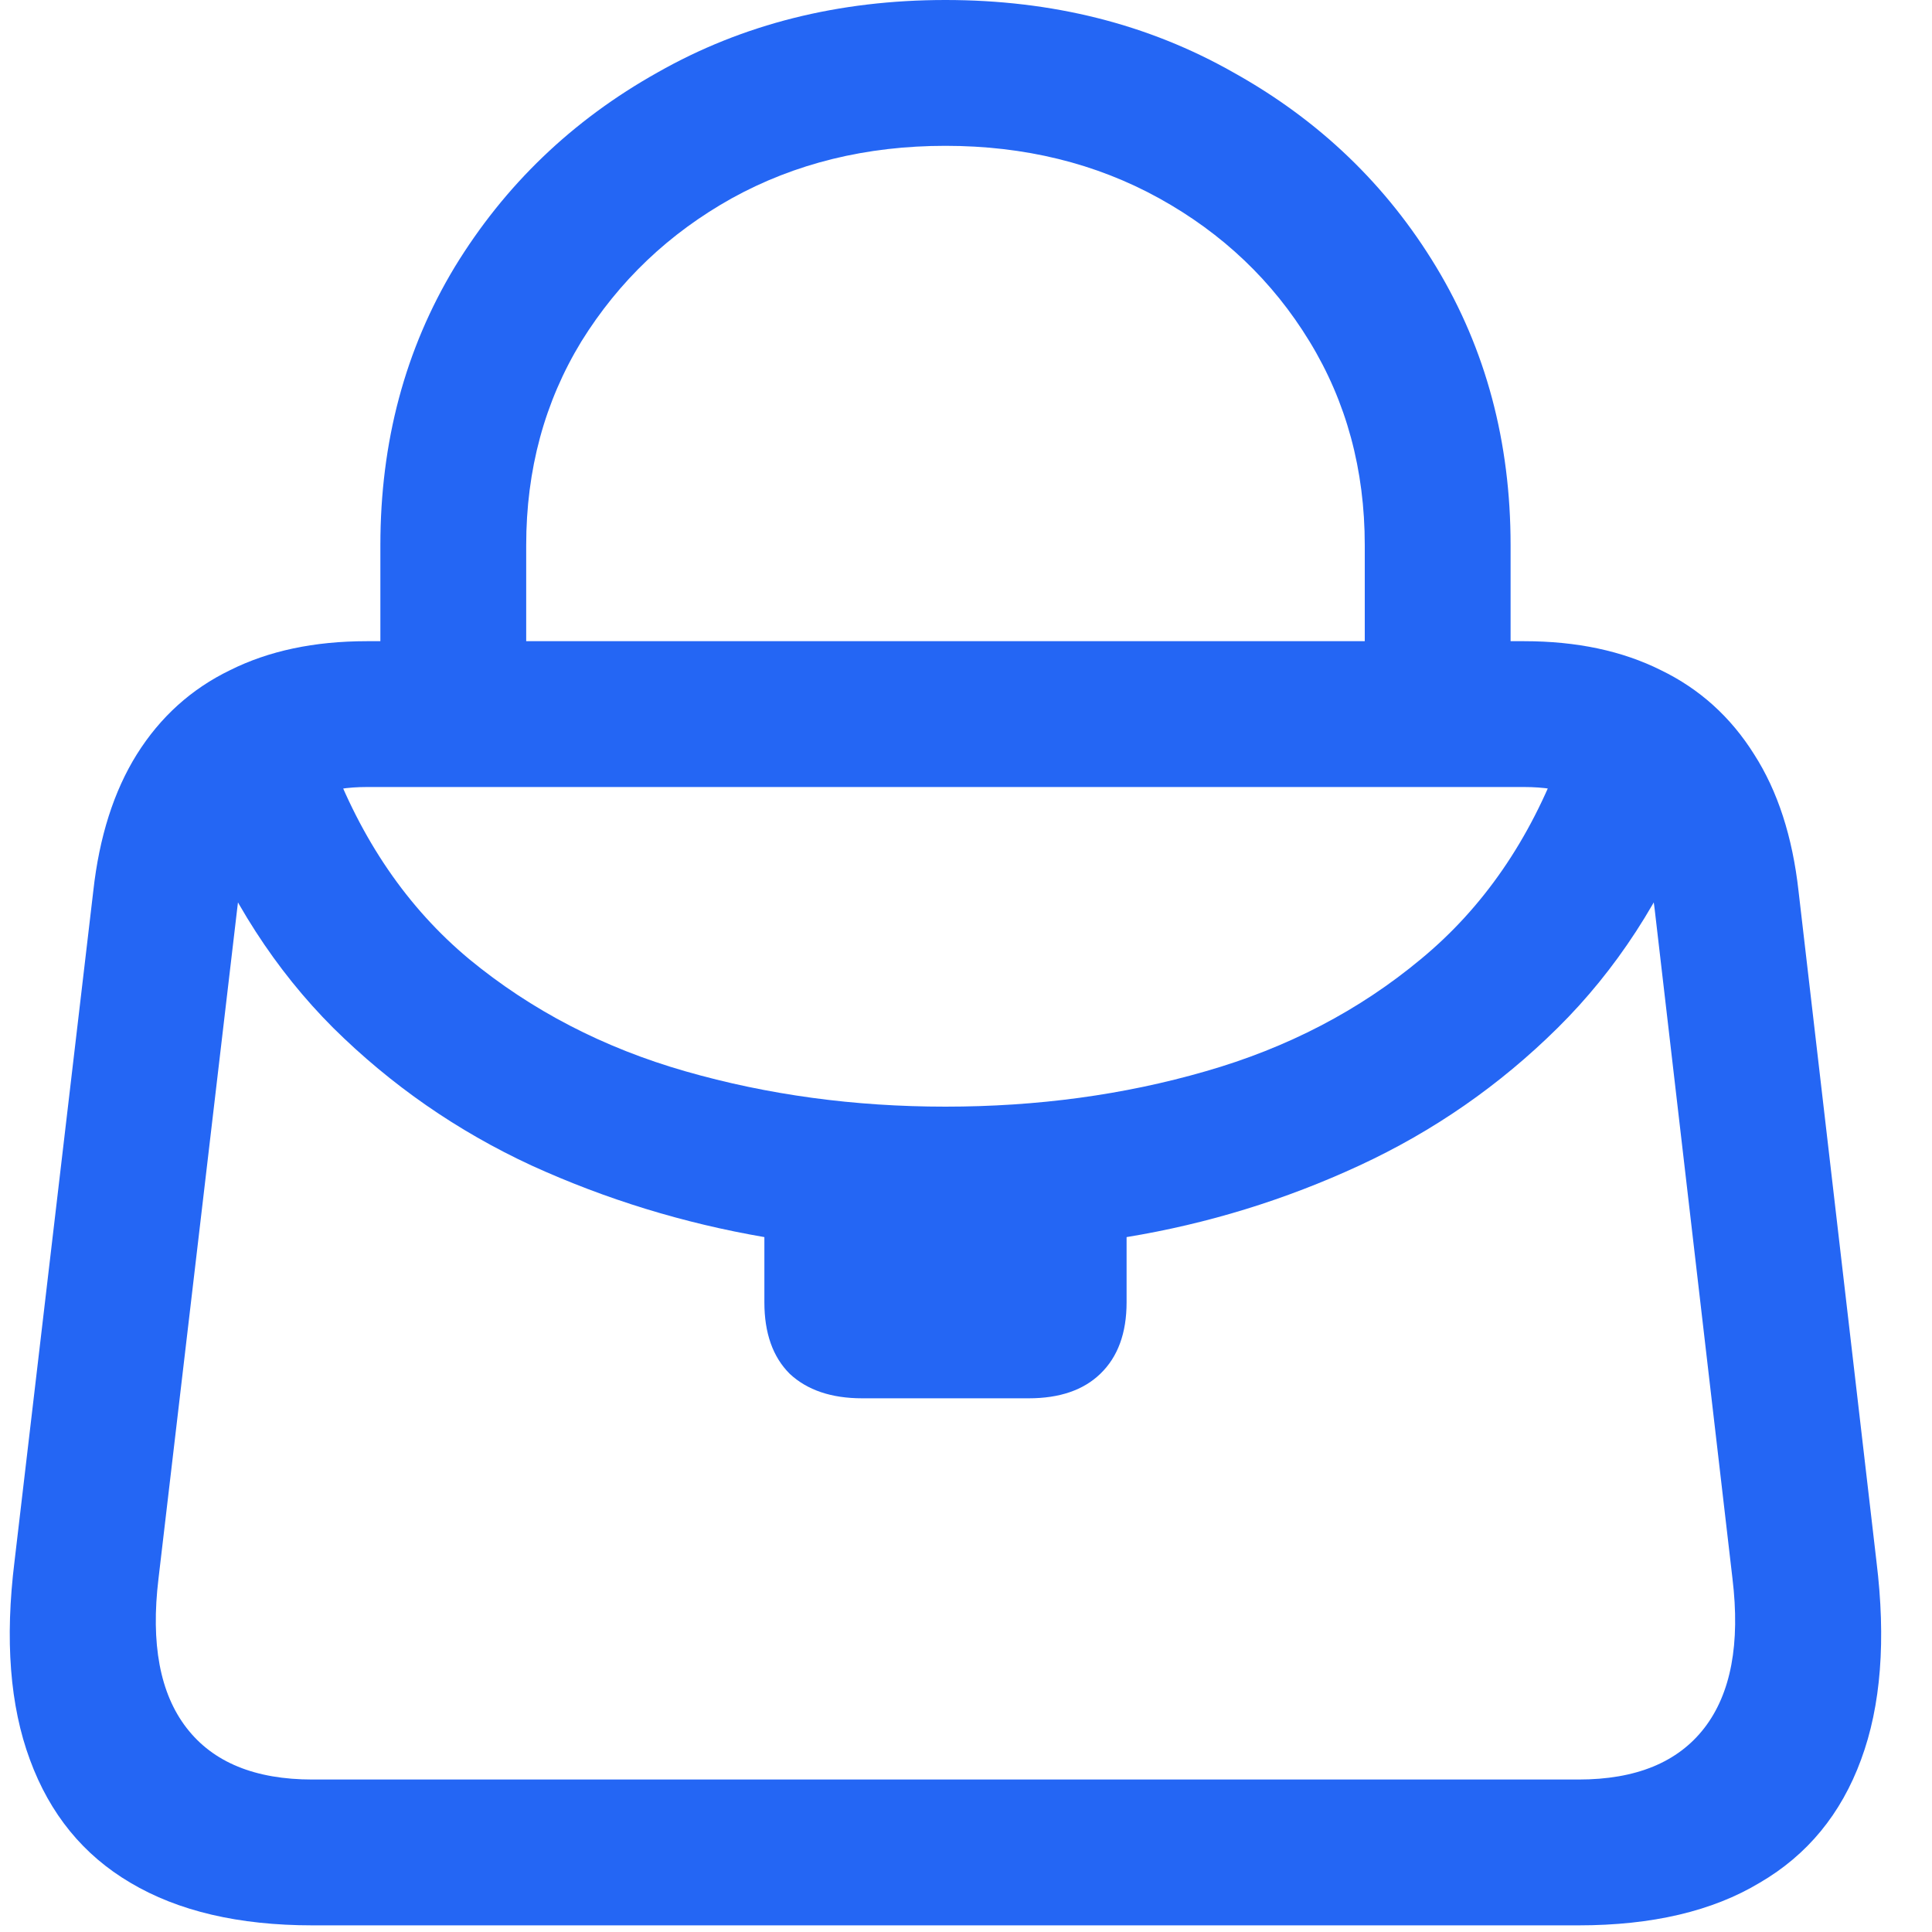
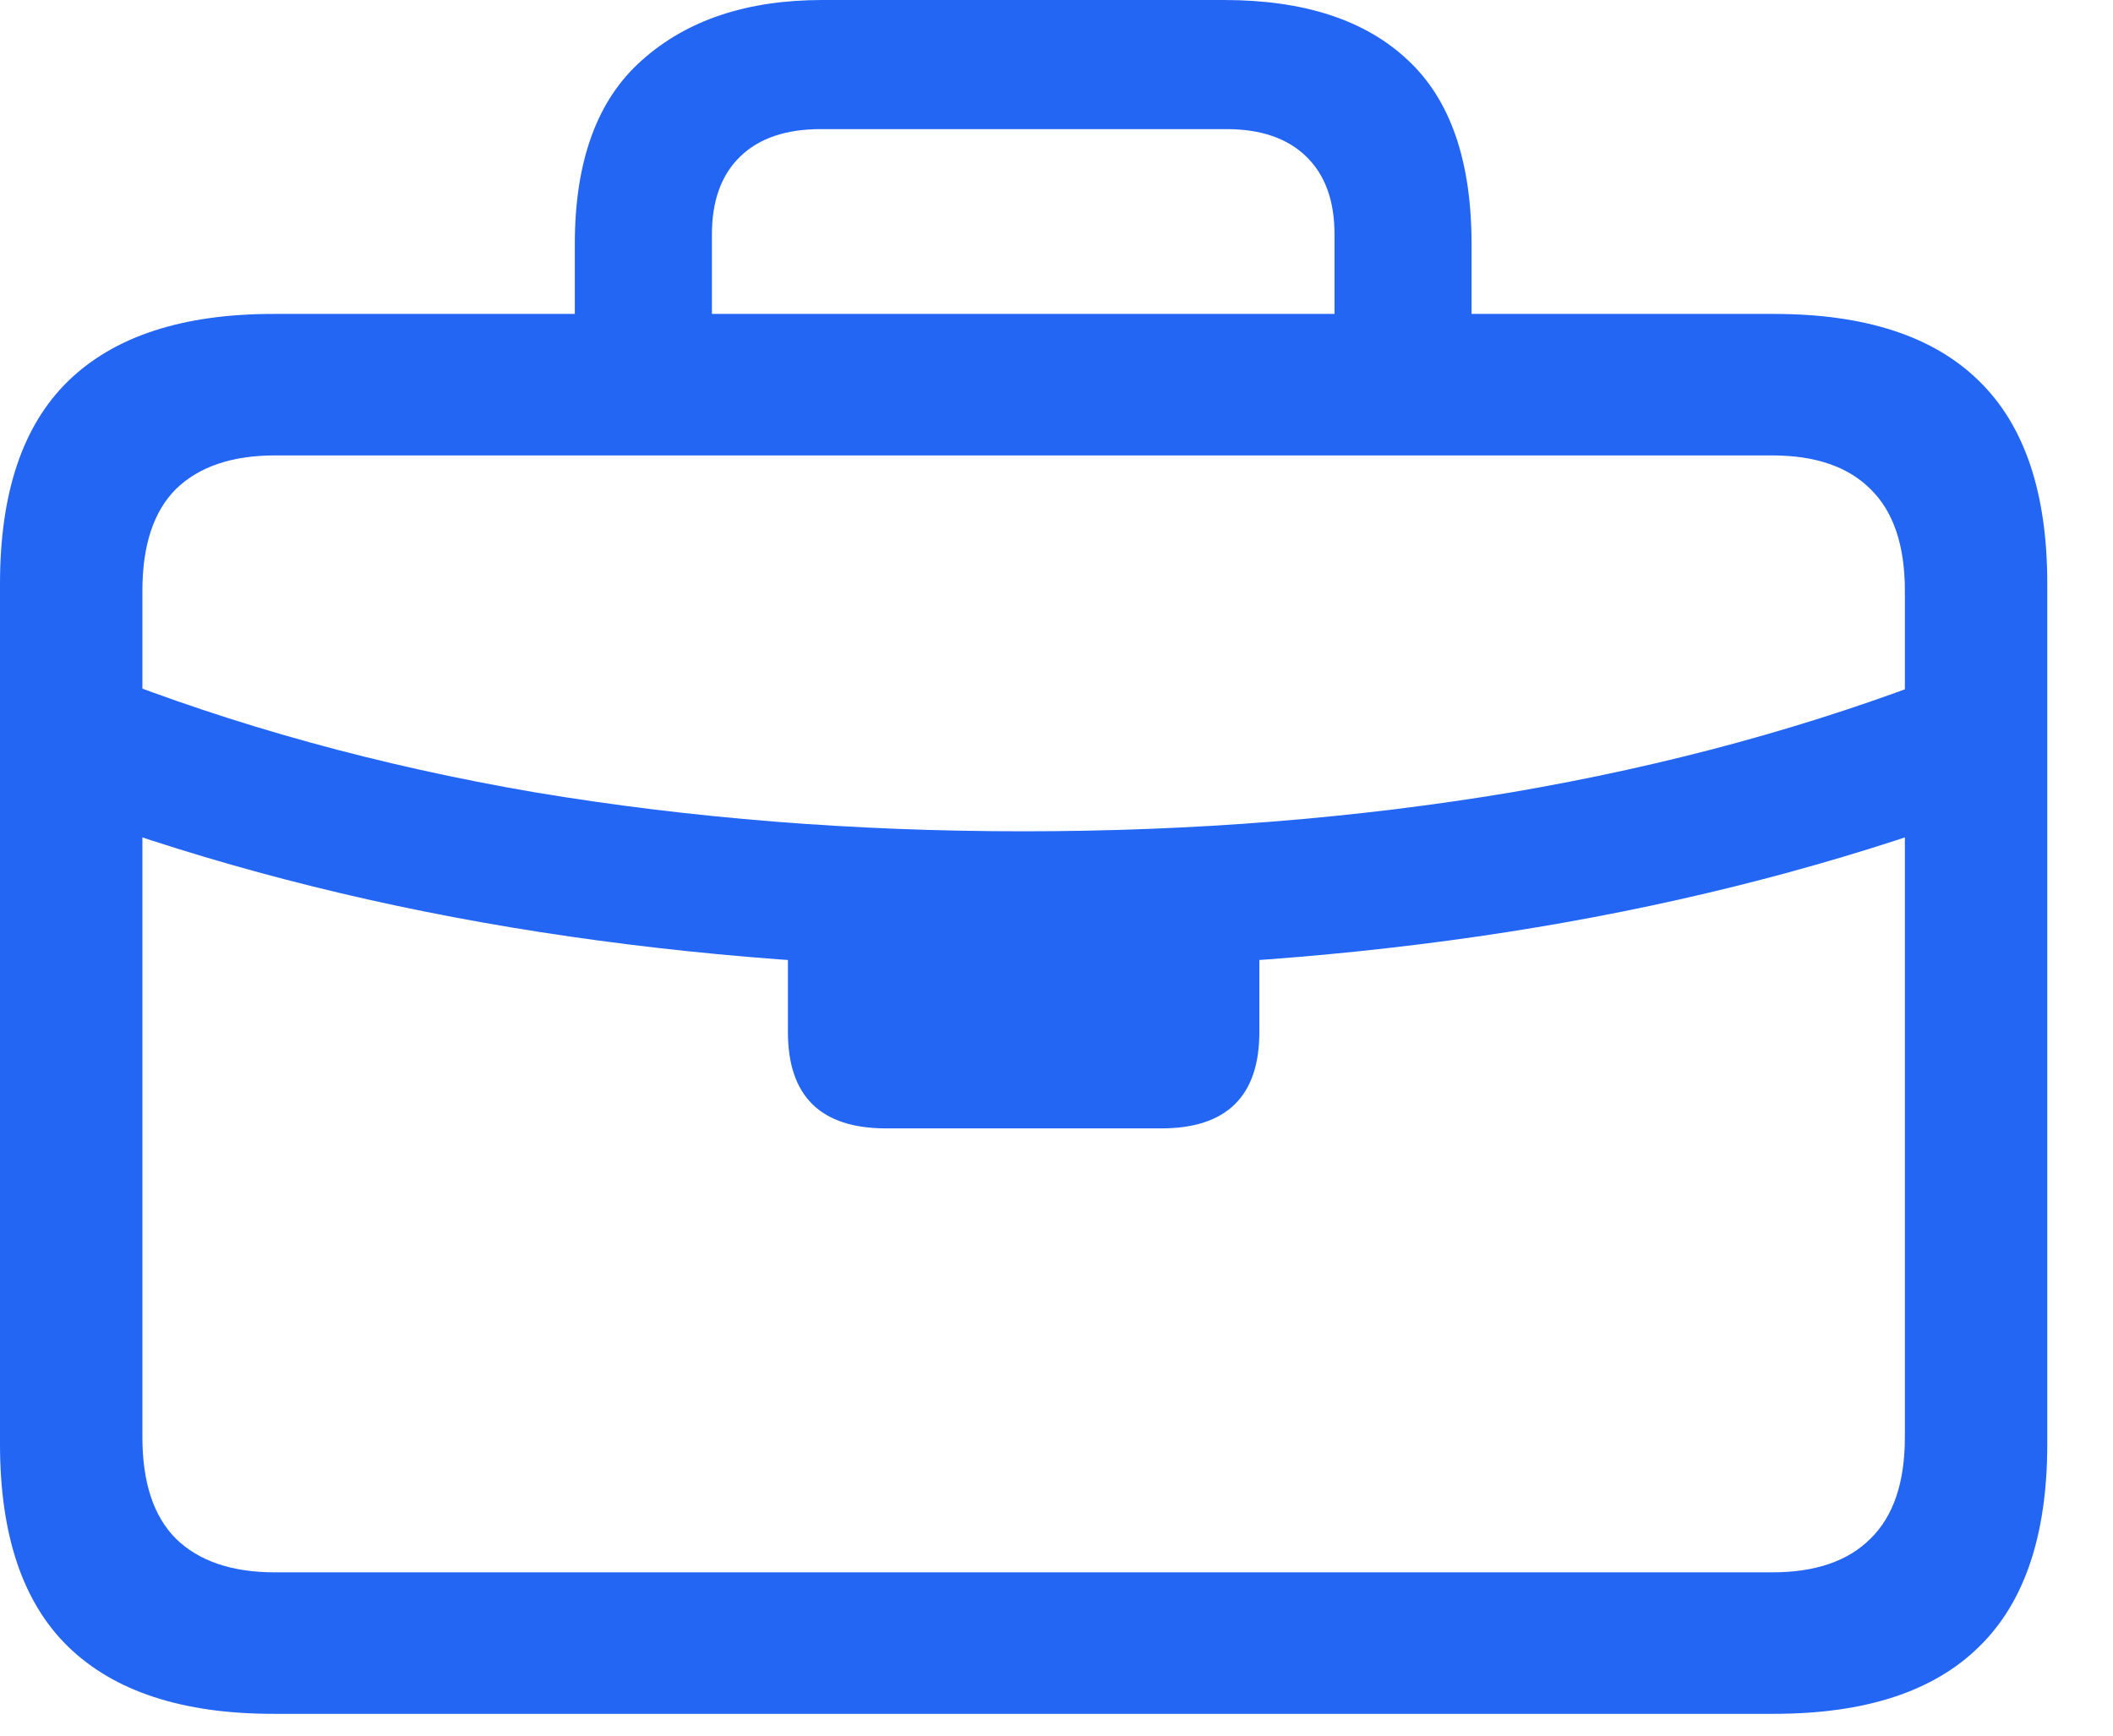
- <svg xmlns="http://www.w3.org/2000/svg" width="25" height="25" viewBox="0 0 25 25" fill="none">
-   <path d="M4.922 8.73V7.055C4.922 5.719 5.242 4.52 5.883 3.457C6.531 2.395 7.406 1.555 8.508 0.938C9.609 0.312 10.852 0 12.234 0C13.617 0 14.859 0.312 15.961 0.938C17.07 1.555 17.945 2.395 18.586 3.457C19.227 4.52 19.547 5.719 19.547 7.055V8.73H17.66V7.055C17.66 6.078 17.422 5.199 16.945 4.418C16.469 3.637 15.82 3.02 15 2.566C14.18 2.113 13.258 1.887 12.234 1.887C11.211 1.887 10.289 2.113 9.469 2.566C8.656 3.02 8.008 3.637 7.523 4.418C7.047 5.199 6.809 6.078 6.809 7.055V8.73H4.922ZM4.043 24.914C3.09 24.914 2.305 24.73 1.688 24.363C1.078 24.004 0.645 23.473 0.387 22.77C0.129 22.074 0.062 21.219 0.188 20.203L1.207 11.531C1.285 10.828 1.473 10.238 1.77 9.762C2.074 9.277 2.477 8.914 2.977 8.672C3.477 8.422 4.066 8.297 4.746 8.297H19.723C20.402 8.297 20.992 8.422 21.492 8.672C21.992 8.914 22.395 9.277 22.699 9.762C23.004 10.238 23.195 10.828 23.273 11.531L24.281 20.203C24.406 21.219 24.34 22.074 24.082 22.77C23.824 23.473 23.387 24.004 22.77 24.363C22.16 24.73 21.379 24.914 20.426 24.914H4.043ZM4.043 23.027H20.426C21.168 23.027 21.711 22.805 22.055 22.359C22.398 21.914 22.52 21.27 22.418 20.426L21.41 11.754C21.348 11.238 21.172 10.848 20.883 10.582C20.602 10.316 20.215 10.184 19.723 10.184H4.746C4.262 10.184 3.875 10.316 3.586 10.582C3.297 10.848 3.125 11.238 3.07 11.754L2.051 20.426C1.949 21.27 2.07 21.914 2.414 22.359C2.758 22.805 3.301 23.027 4.043 23.027ZM11.156 18.094C10.758 18.094 10.445 17.988 10.219 17.777C10 17.559 9.891 17.25 9.891 16.852V16.008C8.844 15.828 7.84 15.52 6.879 15.082C5.918 14.637 5.062 14.043 4.312 13.301C3.562 12.551 2.973 11.637 2.543 10.559L4.266 9.773C4.672 10.867 5.273 11.746 6.07 12.41C6.875 13.074 7.809 13.559 8.871 13.863C9.934 14.168 11.055 14.32 12.234 14.32C13.422 14.32 14.543 14.168 15.598 13.863C16.66 13.559 17.59 13.074 18.387 12.41C19.191 11.746 19.797 10.867 20.203 9.773L21.938 10.559C21.508 11.637 20.914 12.551 20.156 13.301C19.406 14.043 18.551 14.637 17.59 15.082C16.629 15.527 15.625 15.836 14.578 16.008V16.852C14.578 17.25 14.465 17.559 14.238 17.777C14.02 17.988 13.711 18.094 13.312 18.094H11.156Z" fill="#2466F4" />
+ <svg xmlns="http://www.w3.org/2000/svg" width="28" height="23" viewBox="0 0 28 23" fill="none">
+   <path d="M1.301 10.898L1.312 8.906C3.109 9.617 5.035 10.148 7.09 10.5C9.152 10.844 11.309 11.016 13.559 11.016C15.816 11.016 17.973 10.844 20.027 10.5C22.09 10.148 24.02 9.621 25.816 8.918L25.828 10.898C23.984 11.547 22.031 12.031 19.969 12.352C17.906 12.672 15.77 12.832 13.559 12.832C11.355 12.832 9.223 12.672 7.16 12.352C5.098 12.031 3.145 11.547 1.301 10.898ZM11.742 14.953C10.875 14.953 10.441 14.527 10.441 13.676V11.871H16.688V13.676C16.688 14.527 16.254 14.953 15.387 14.953H11.742ZM3.621 22.711C2.418 22.711 1.512 22.414 0.902 21.82C0.301 21.234 0 20.34 0 19.137V7.734C0 6.531 0.301 5.637 0.902 5.051C1.512 4.457 2.418 4.16 3.621 4.16H23.508C24.719 4.16 25.625 4.457 26.227 5.051C26.828 5.637 27.129 6.531 27.129 7.734V19.137C27.129 20.34 26.828 21.234 26.227 21.82C25.625 22.414 24.719 22.711 23.508 22.711H3.621ZM3.645 20.836H23.484C24.055 20.836 24.488 20.688 24.785 20.391C25.09 20.094 25.242 19.645 25.242 19.043V7.828C25.242 7.227 25.09 6.777 24.785 6.48C24.488 6.184 24.055 6.035 23.484 6.035H3.645C3.074 6.035 2.637 6.184 2.332 6.48C2.035 6.777 1.887 7.227 1.887 7.828V19.043C1.887 19.645 2.035 20.094 2.332 20.391C2.637 20.688 3.074 20.836 3.645 20.836ZM7.617 5.18V3.234C7.617 2.133 7.914 1.32 8.508 0.797C9.102 0.266 9.898 0 10.898 0H16.219C17.281 0 18.094 0.266 18.656 0.797C19.219 1.32 19.5 2.133 19.5 3.234V5.156H17.684V3.105C17.684 2.66 17.559 2.316 17.309 2.074C17.059 1.832 16.707 1.711 16.254 1.711H10.875C10.414 1.711 10.059 1.832 9.809 2.074C9.559 2.316 9.434 2.66 9.434 3.105V5.18H7.617Z" fill="#2466F4" />
</svg>
